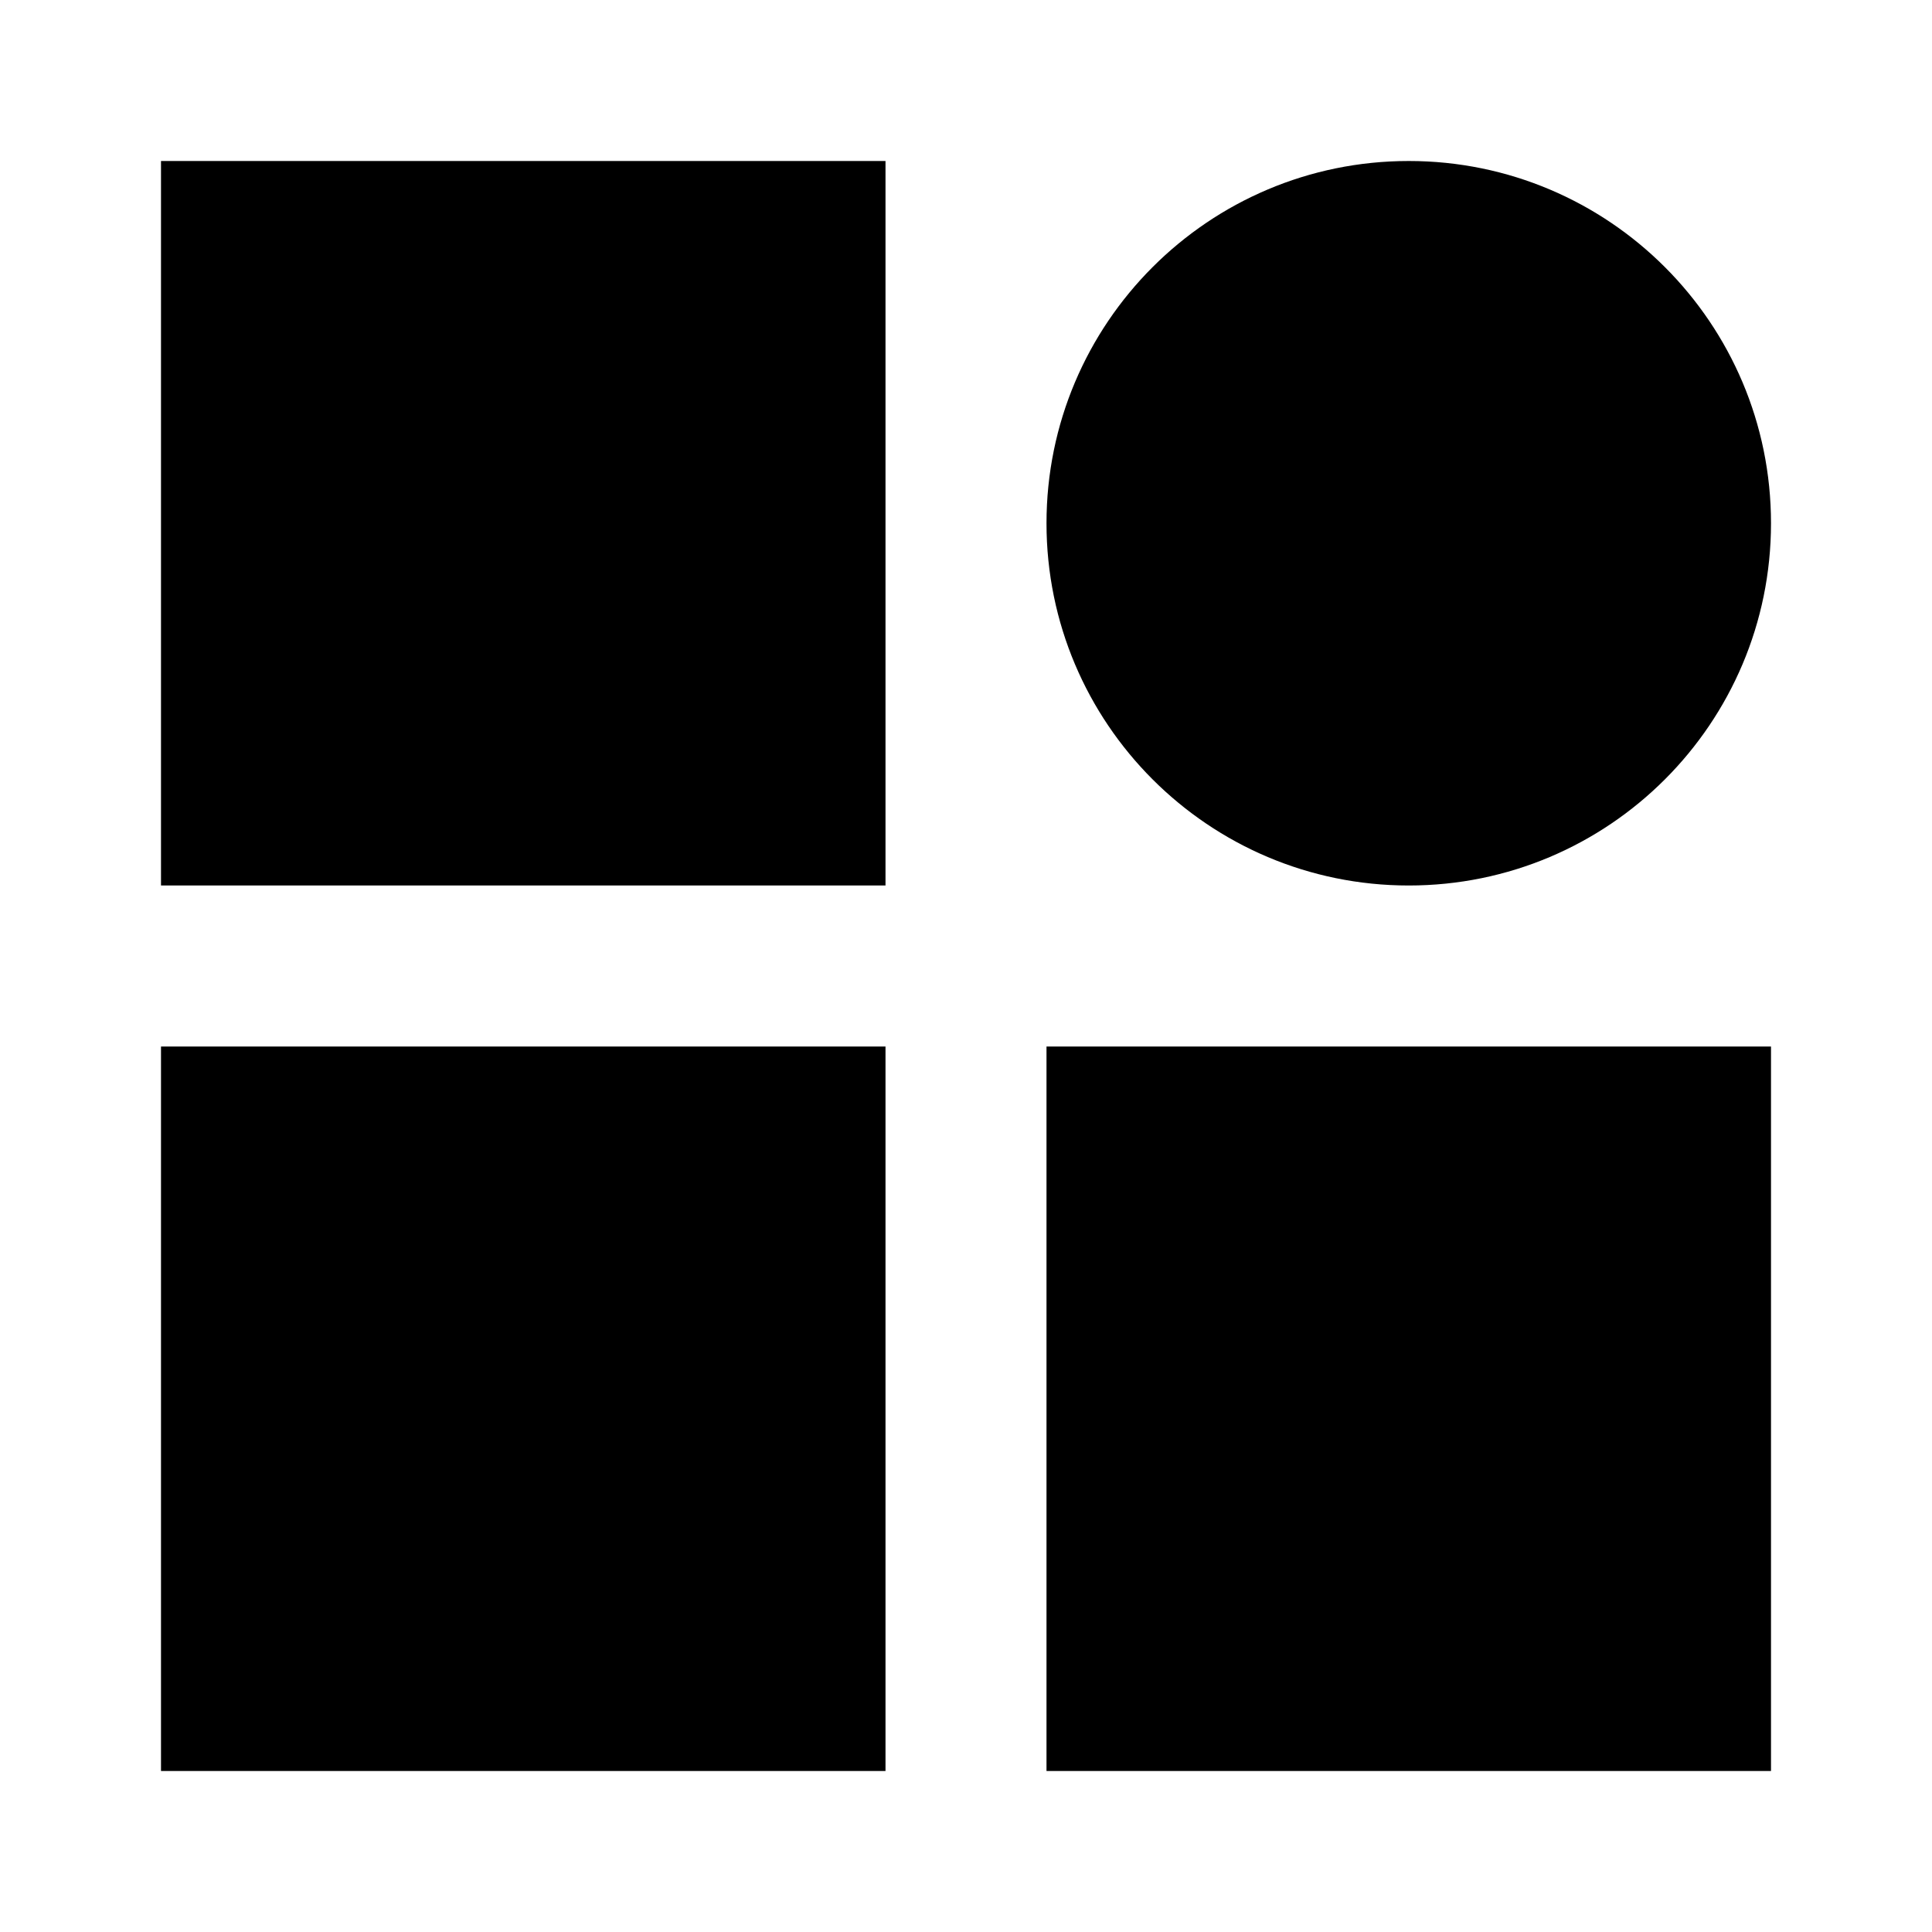
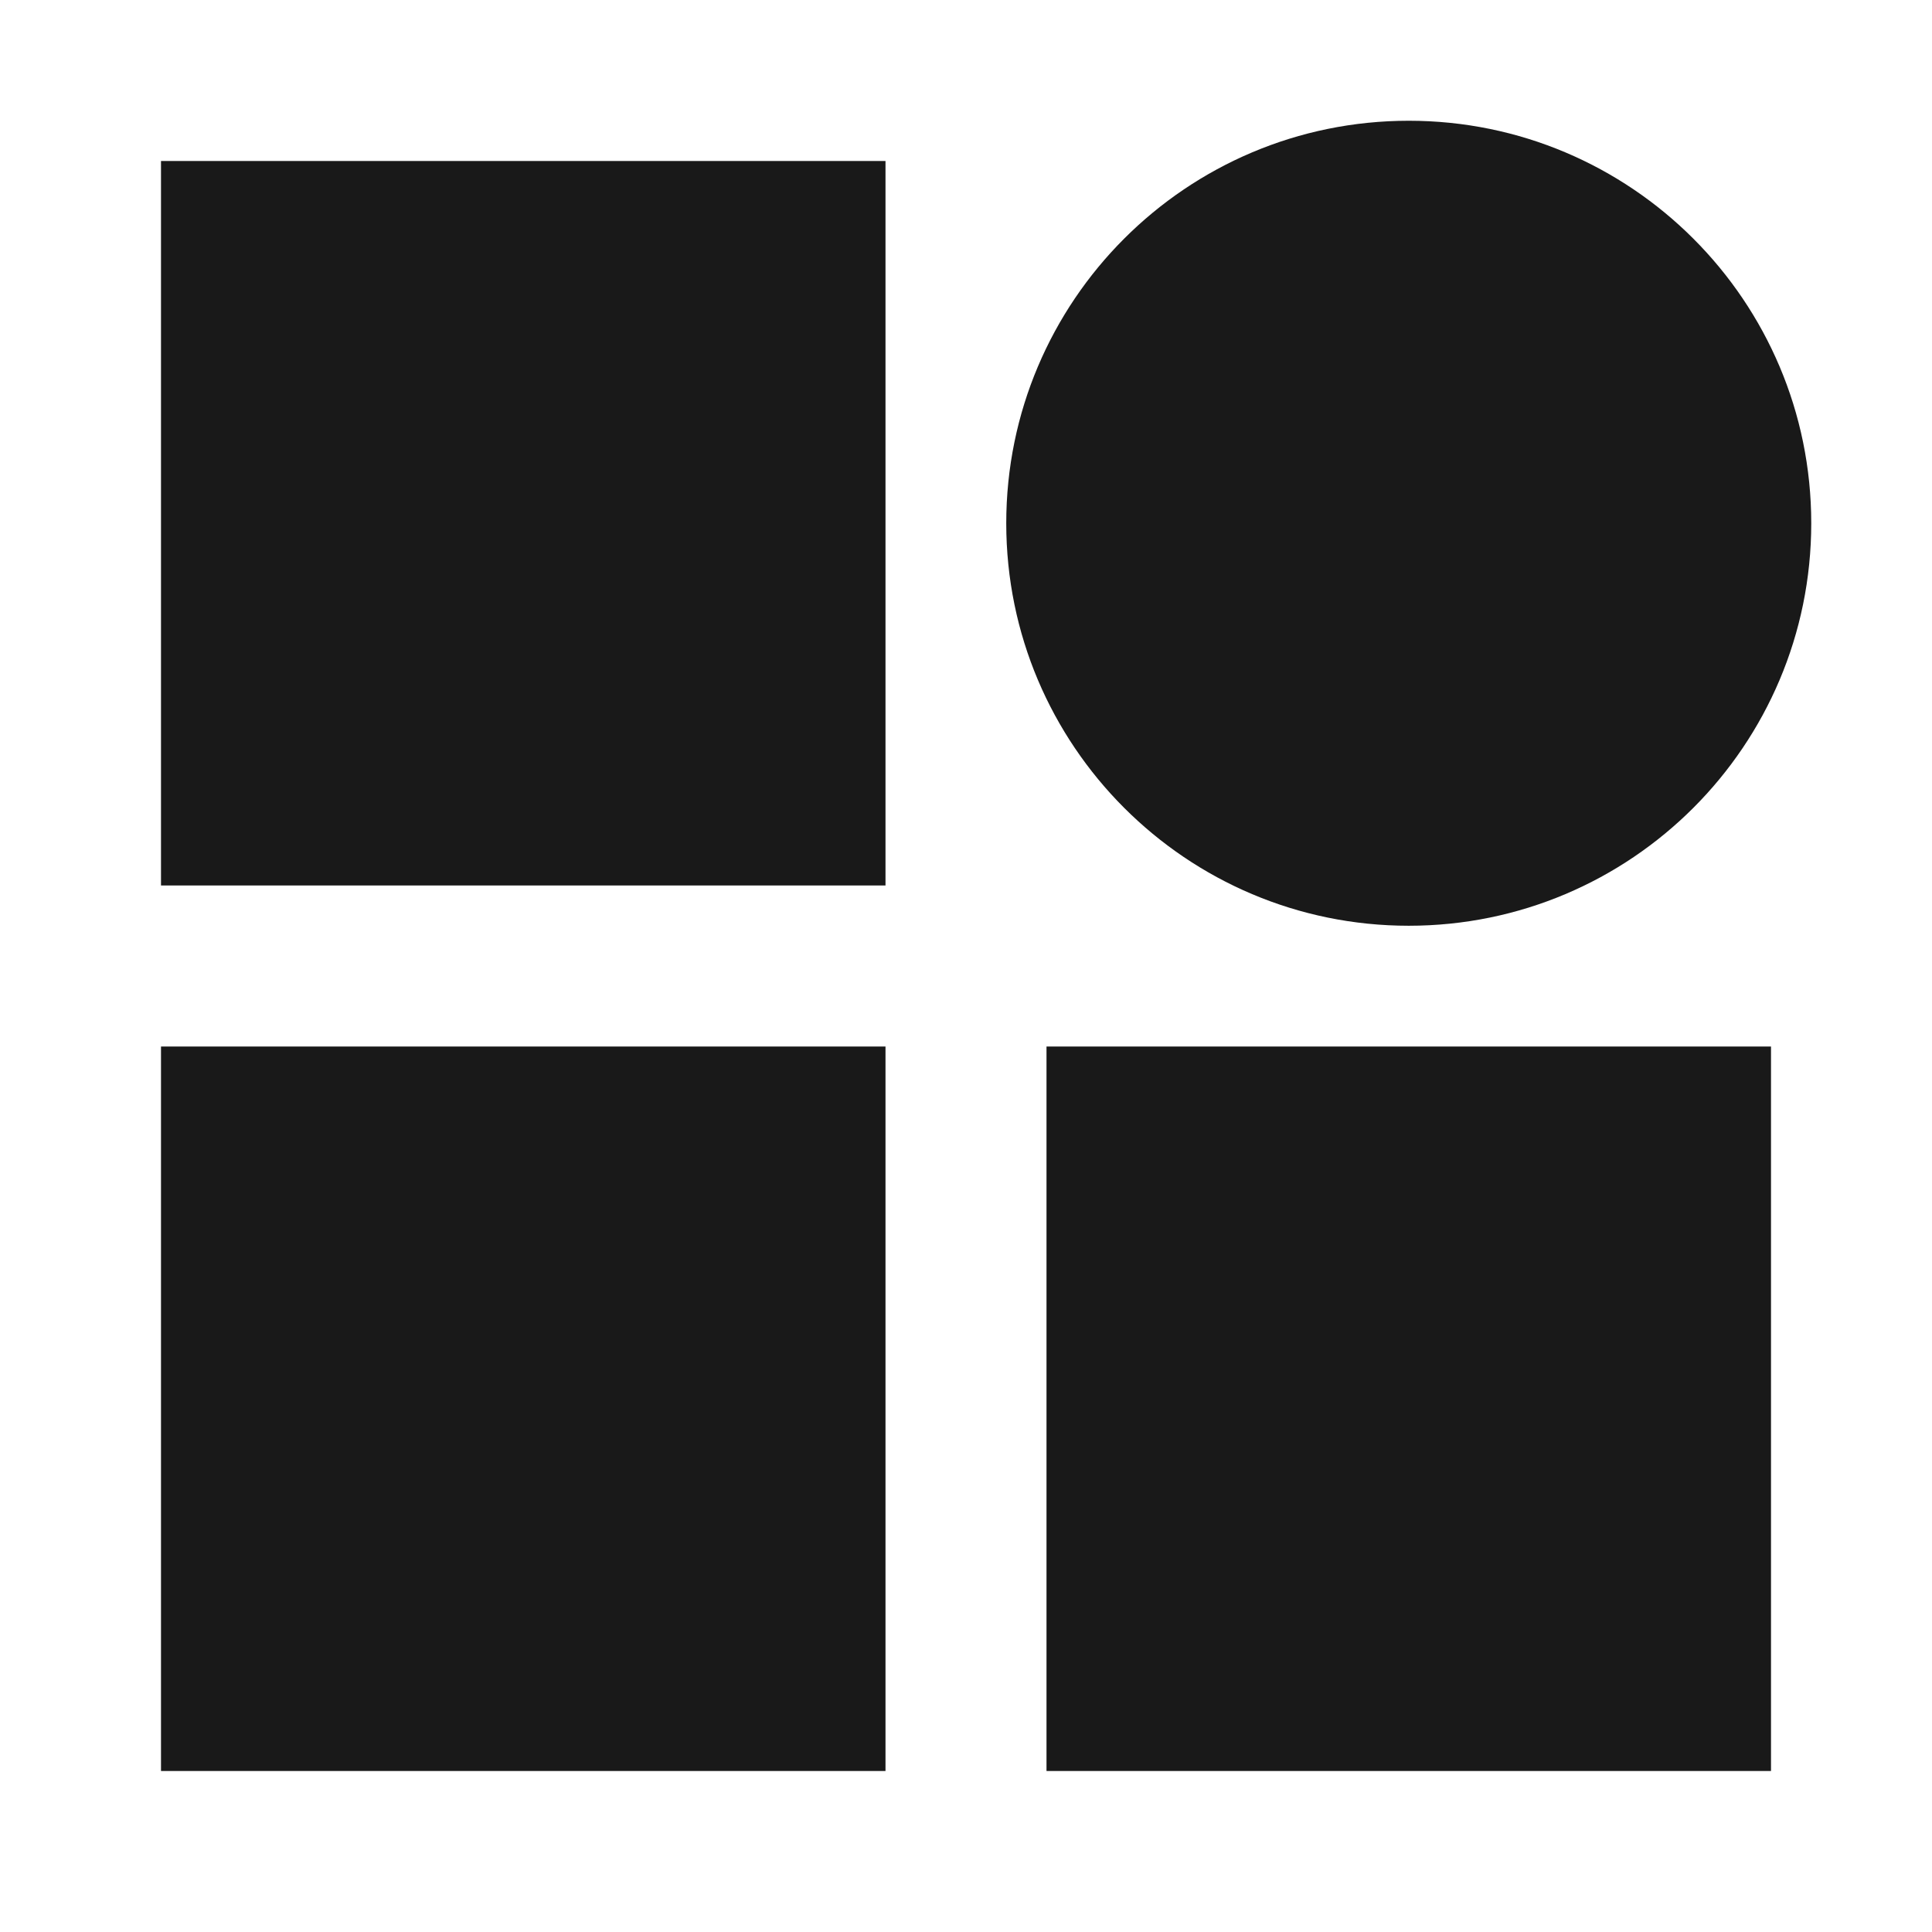
<svg xmlns="http://www.w3.org/2000/svg" width="24" height="24" viewBox="0 0 24 24" fill="none">
-   <path d="M2 2H11V11H2V2ZM13 6.5C13 4.015 15.015 2 17.5 2C19.985 2 22 4.015 22 6.5C22 8.985 19.985 11 17.5 11C15.015 11 13 8.985 13 6.5ZM2 13H11V22H2V13ZM13 13H22V22H13V13Z" fill="black" />
+   <path d="M12.5 6.5C12.5 3.739 14.739 1.5 17.5 1.5C20.261 1.5 22.5 3.739 22.5 6.5C22.5 9.261 20.261 11.5 17.5 11.5C14.739 11.5 12.5 9.261 12.5 6.5ZM2 2H11V11H2V2ZM2 13H11V22H2V13ZM13 13H22V22H13V13Z" fill="black" fill-opacity="0.9" style="fill:black;" />
</svg>
